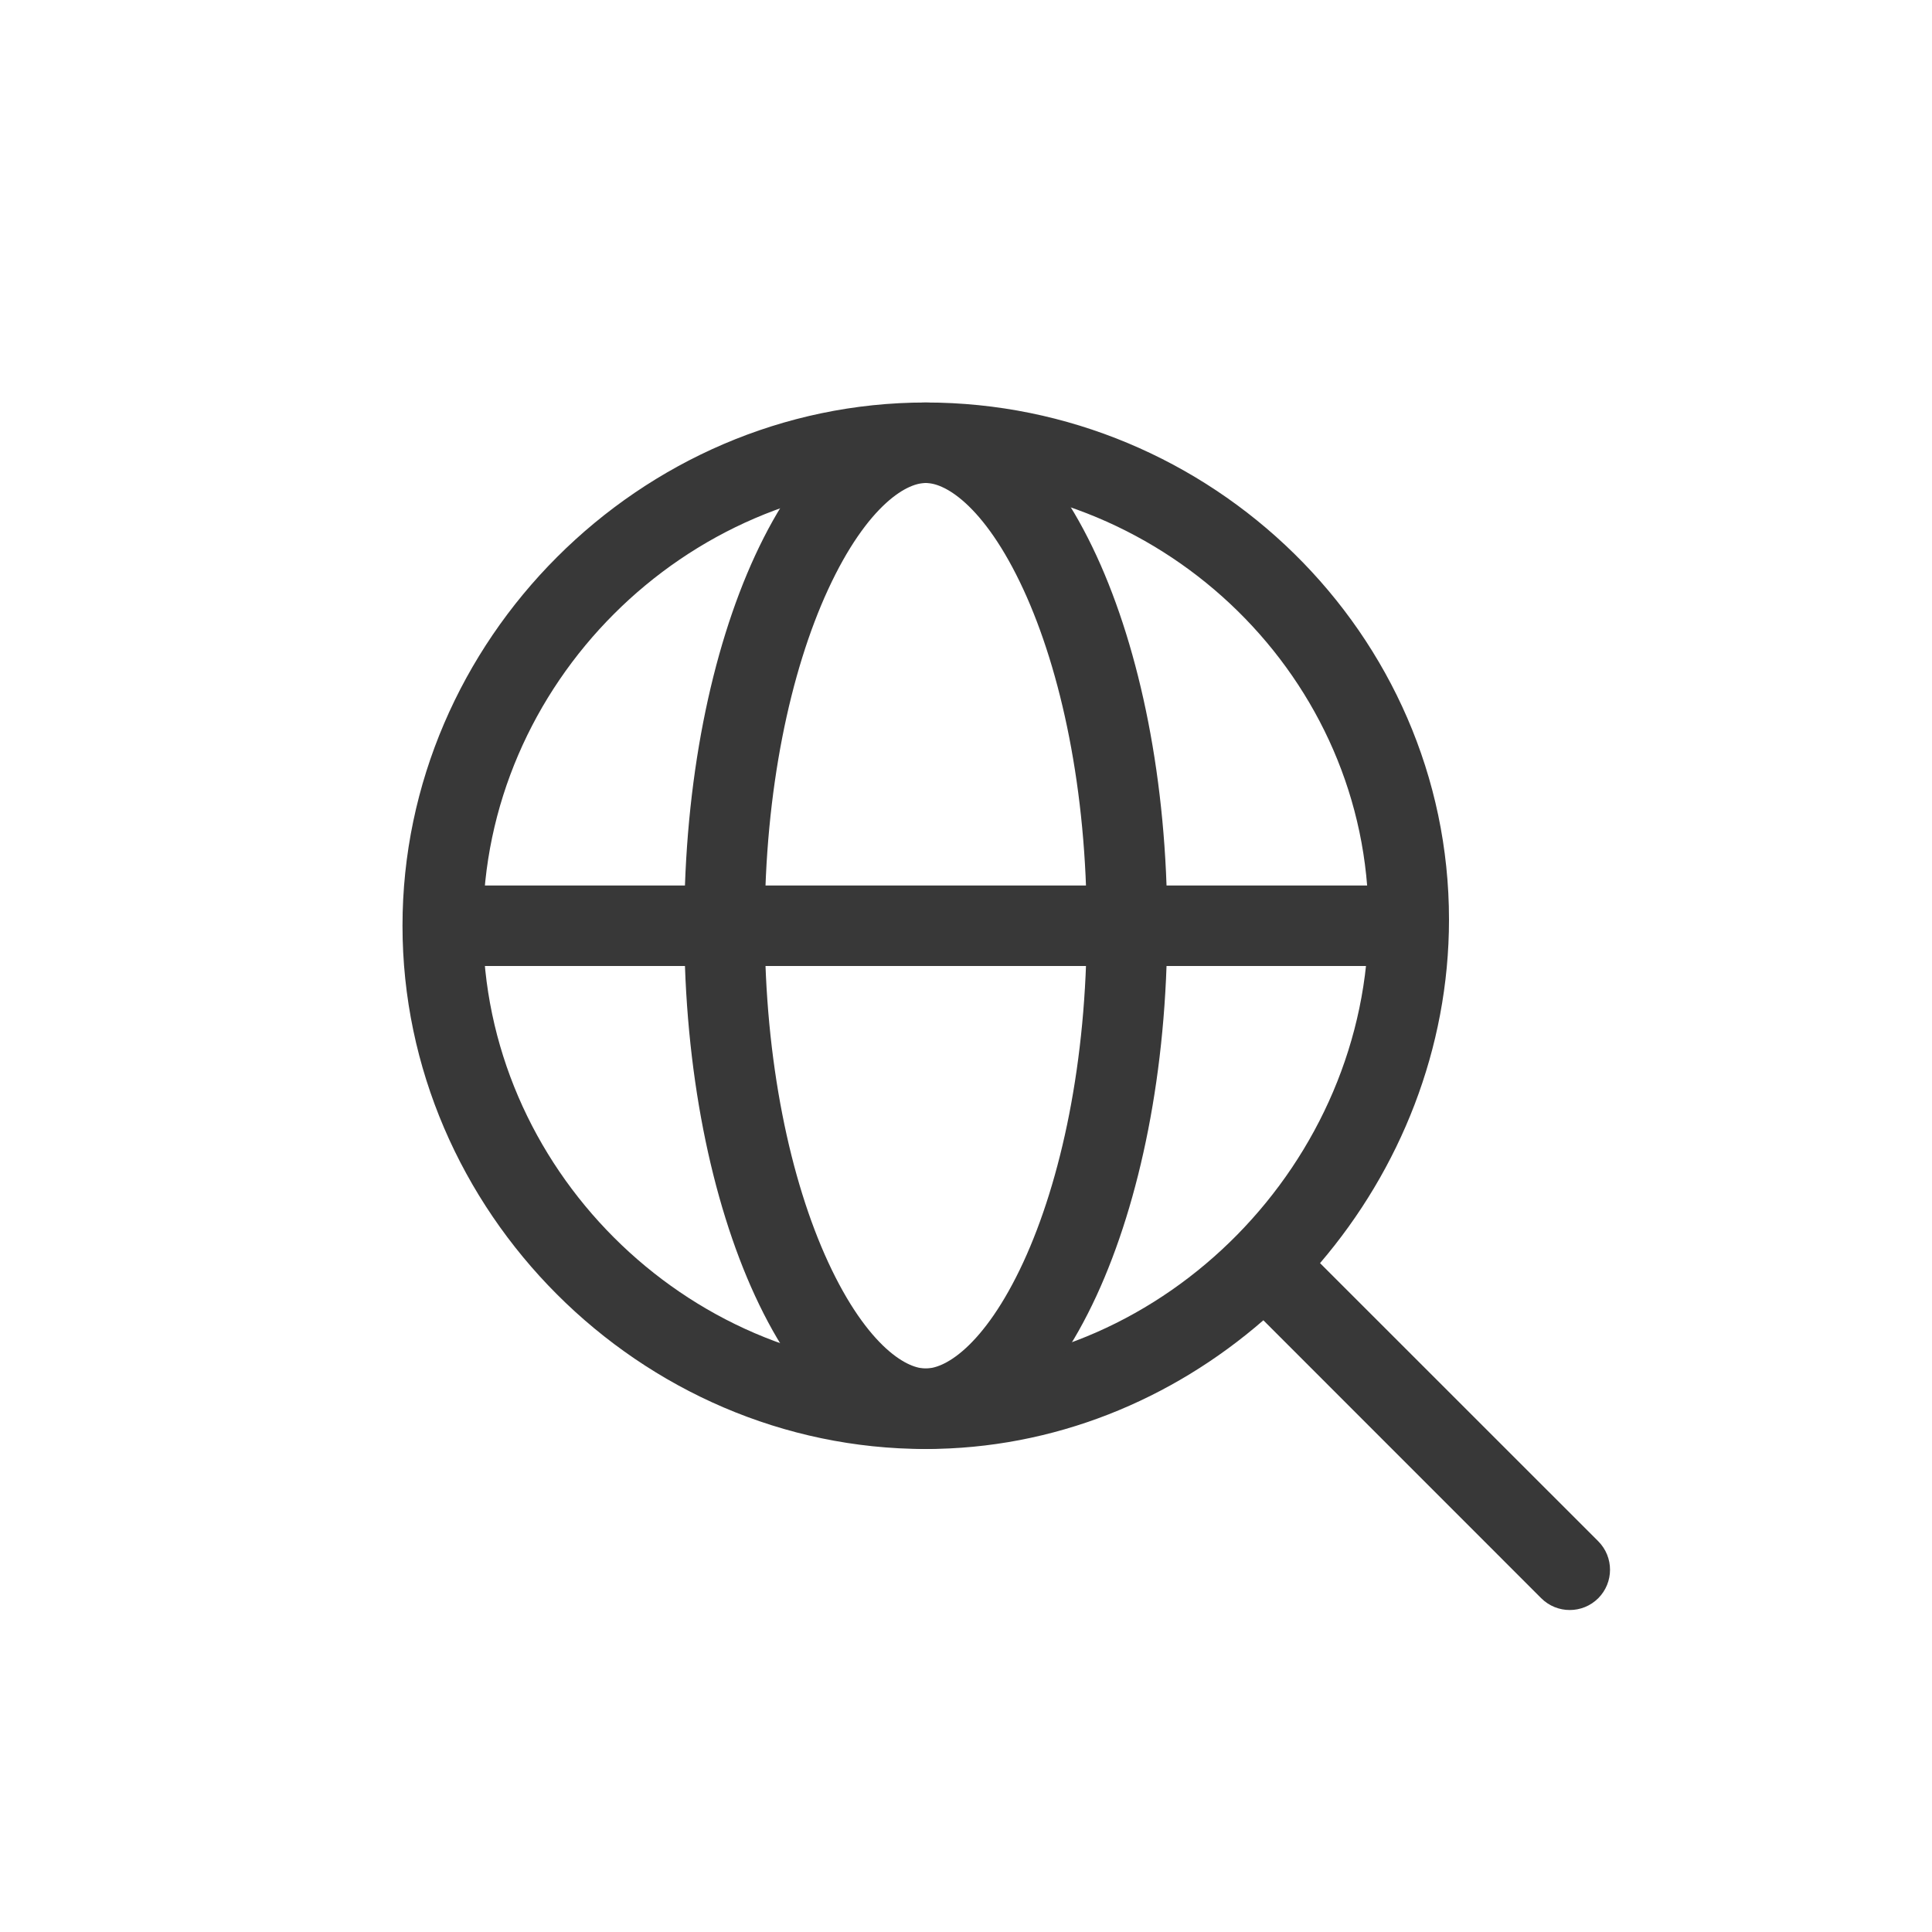
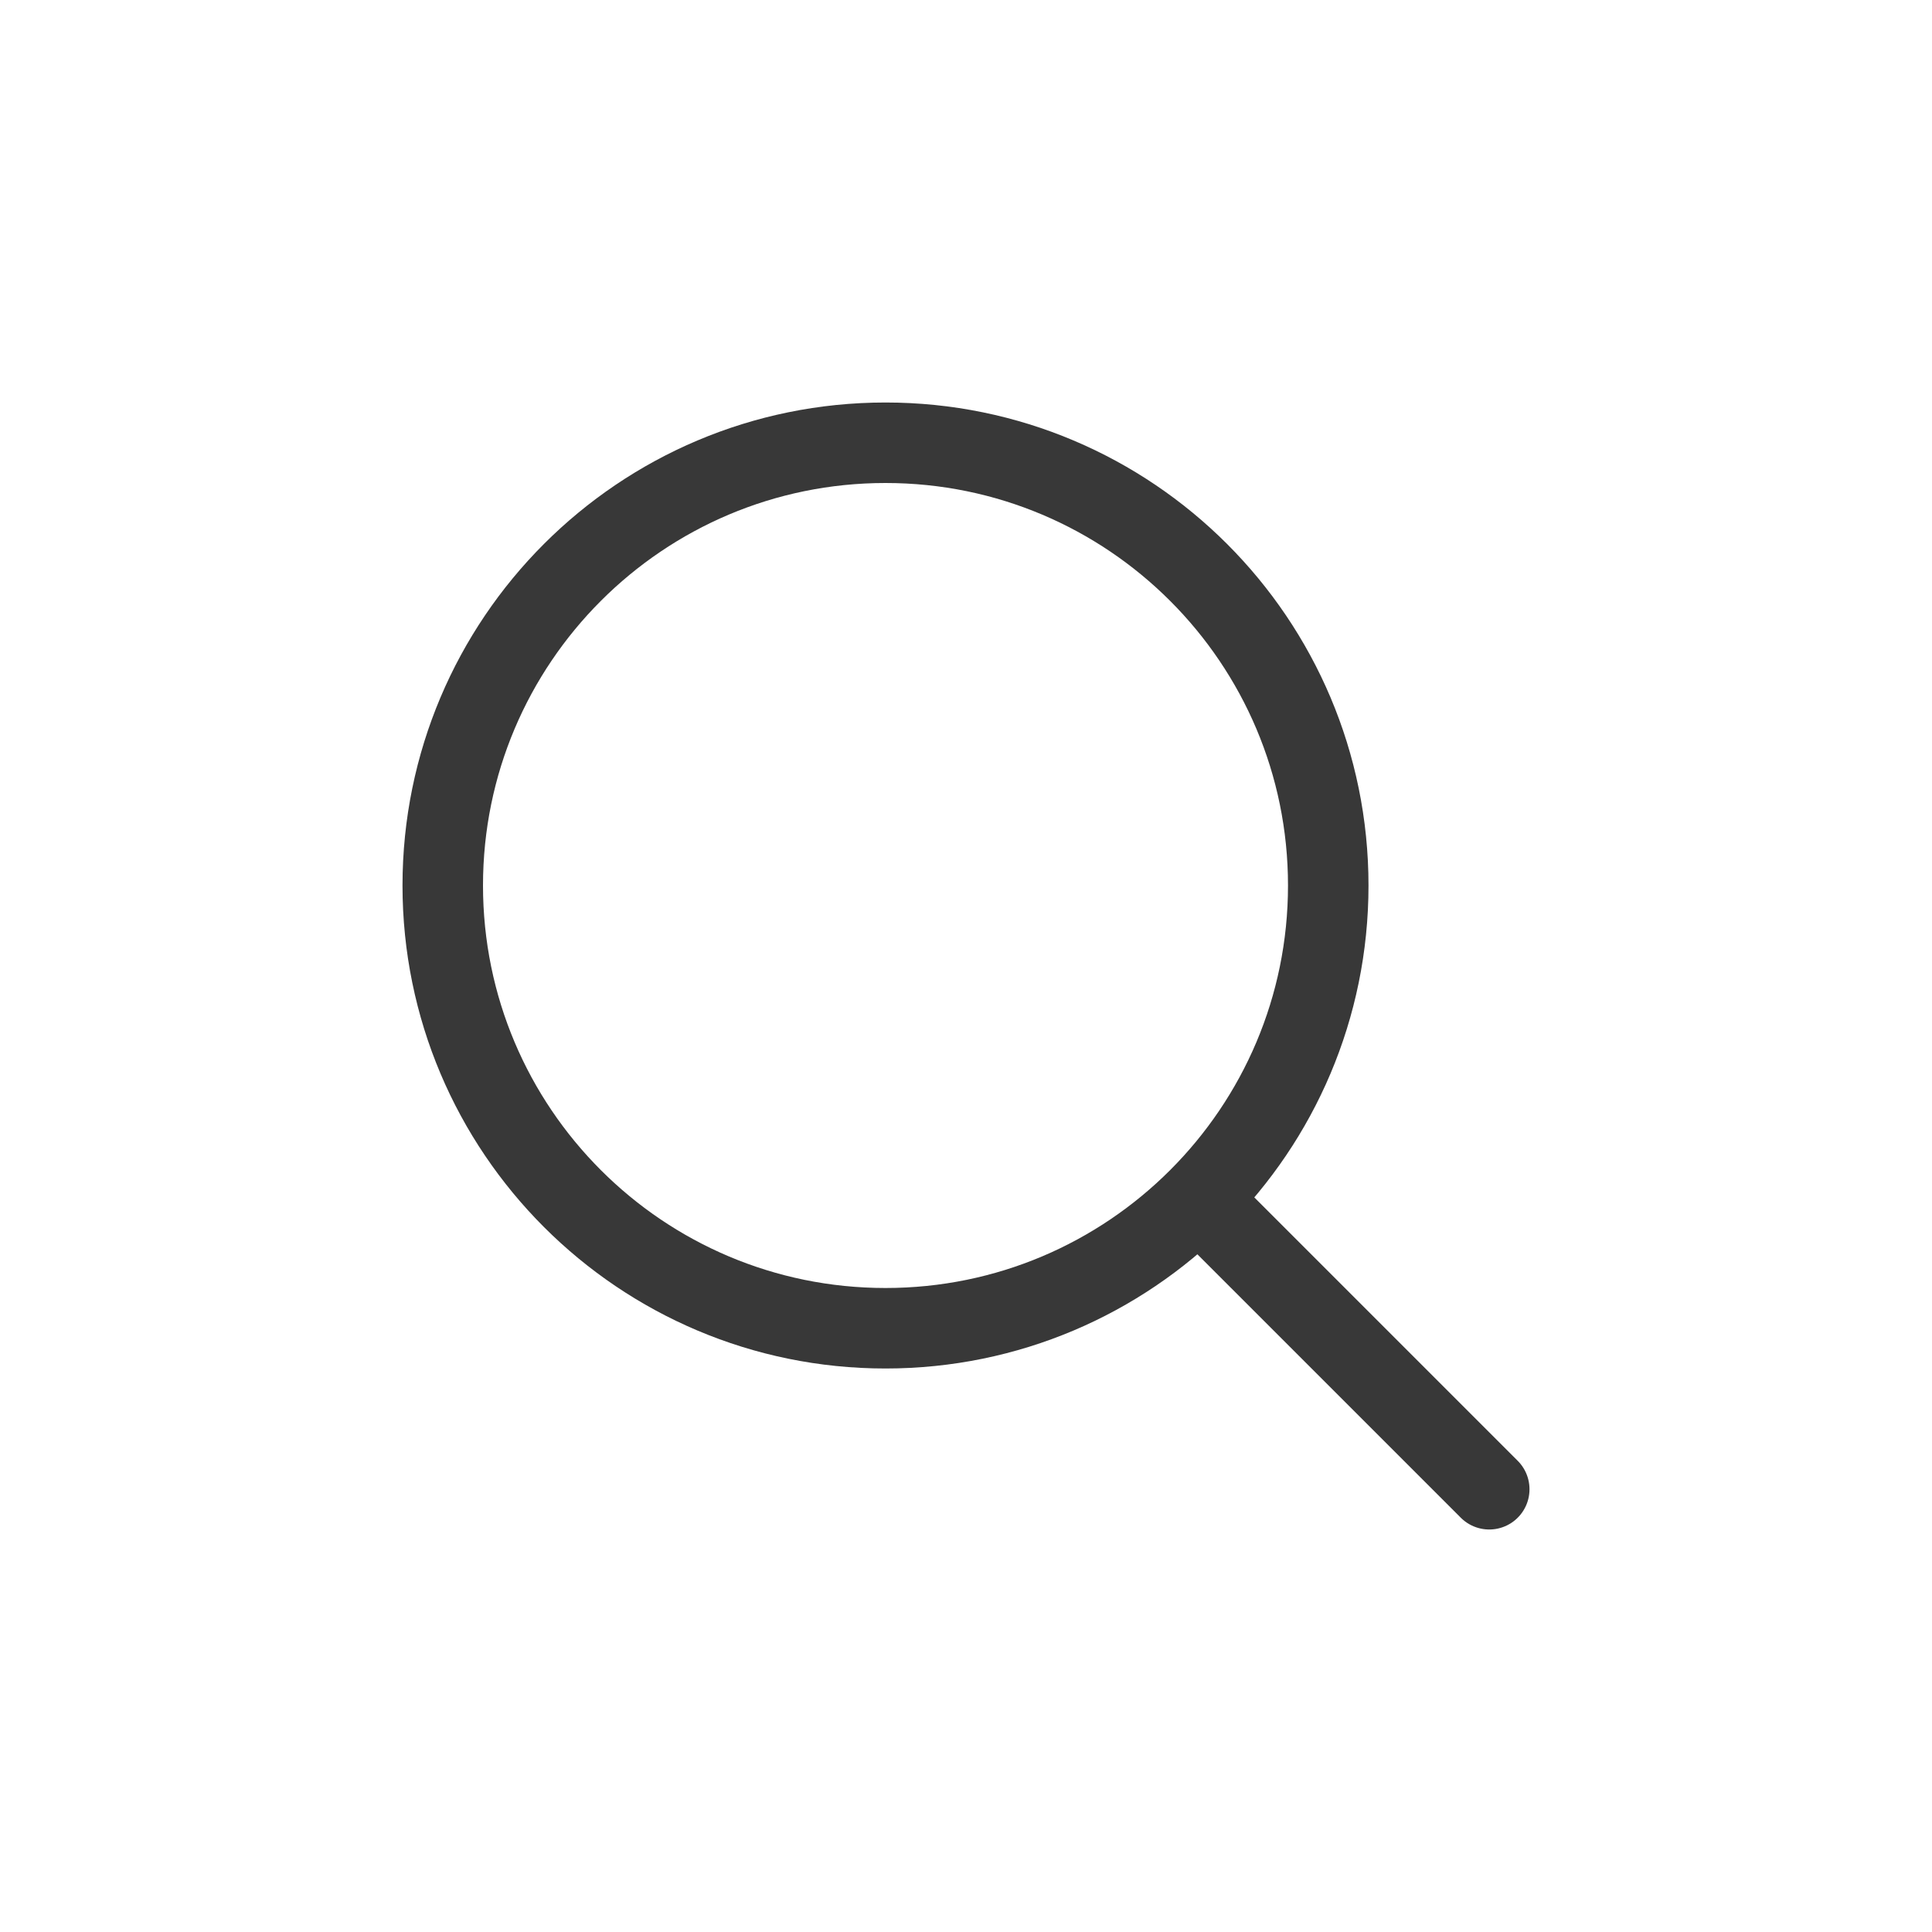
<svg xmlns="http://www.w3.org/2000/svg" width="24" height="24" viewBox="0 0 24 24" fill="none">
-   <path d="M11.5 5C15.039 5 18 7.867 18 11.423C18 13.028 17.392 14.529 16.398 15.691L19.854 19.146C20.049 19.342 20.049 19.658 19.854 19.854C19.658 20.049 19.342 20.049 19.146 19.854L15.694 16.401C14.557 17.39 13.091 18 11.5 18C7.953 18 5 15.047 5 11.5C5 7.953 7.953 5 11.5 5ZM11.5 6C8.505 6 6 8.505 6 11.5C6 14.495 8.505 17 11.5 17C14.487 17 17 14.426 17 11.423C17 8.436 14.503 6 11.5 6Z" fill="#383838" />
-   <path d="M11.5 5.5C12.016 5.5 12.641 5.974 13.167 7.113C13.673 8.21 14 9.761 14 11.5C14 13.239 13.673 14.79 13.167 15.887C12.641 17.026 12.016 17.5 11.5 17.5C10.984 17.5 10.359 17.026 9.833 15.887C9.327 14.79 9 13.239 9 11.5C9 9.761 9.327 8.21 9.833 7.113C10.359 5.974 10.984 5.5 11.5 5.5Z" stroke="#383838" />
-   <path d="M6 11.5L17.5 11.5" stroke="#383838" />
+   <path d="M15 15L18.5 18.5M16.5 11C16.5 14.038 14.038 16.5 11 16.5C7.962 16.5 5.5 14.038 5.5 11C5.5 7.962 7.962 5.5 11 5.5C14.038 5.5 16.5 7.962 16.5 11Z" stroke="#383838" stroke-linecap="round" stroke-linejoin="round" />
</svg>
